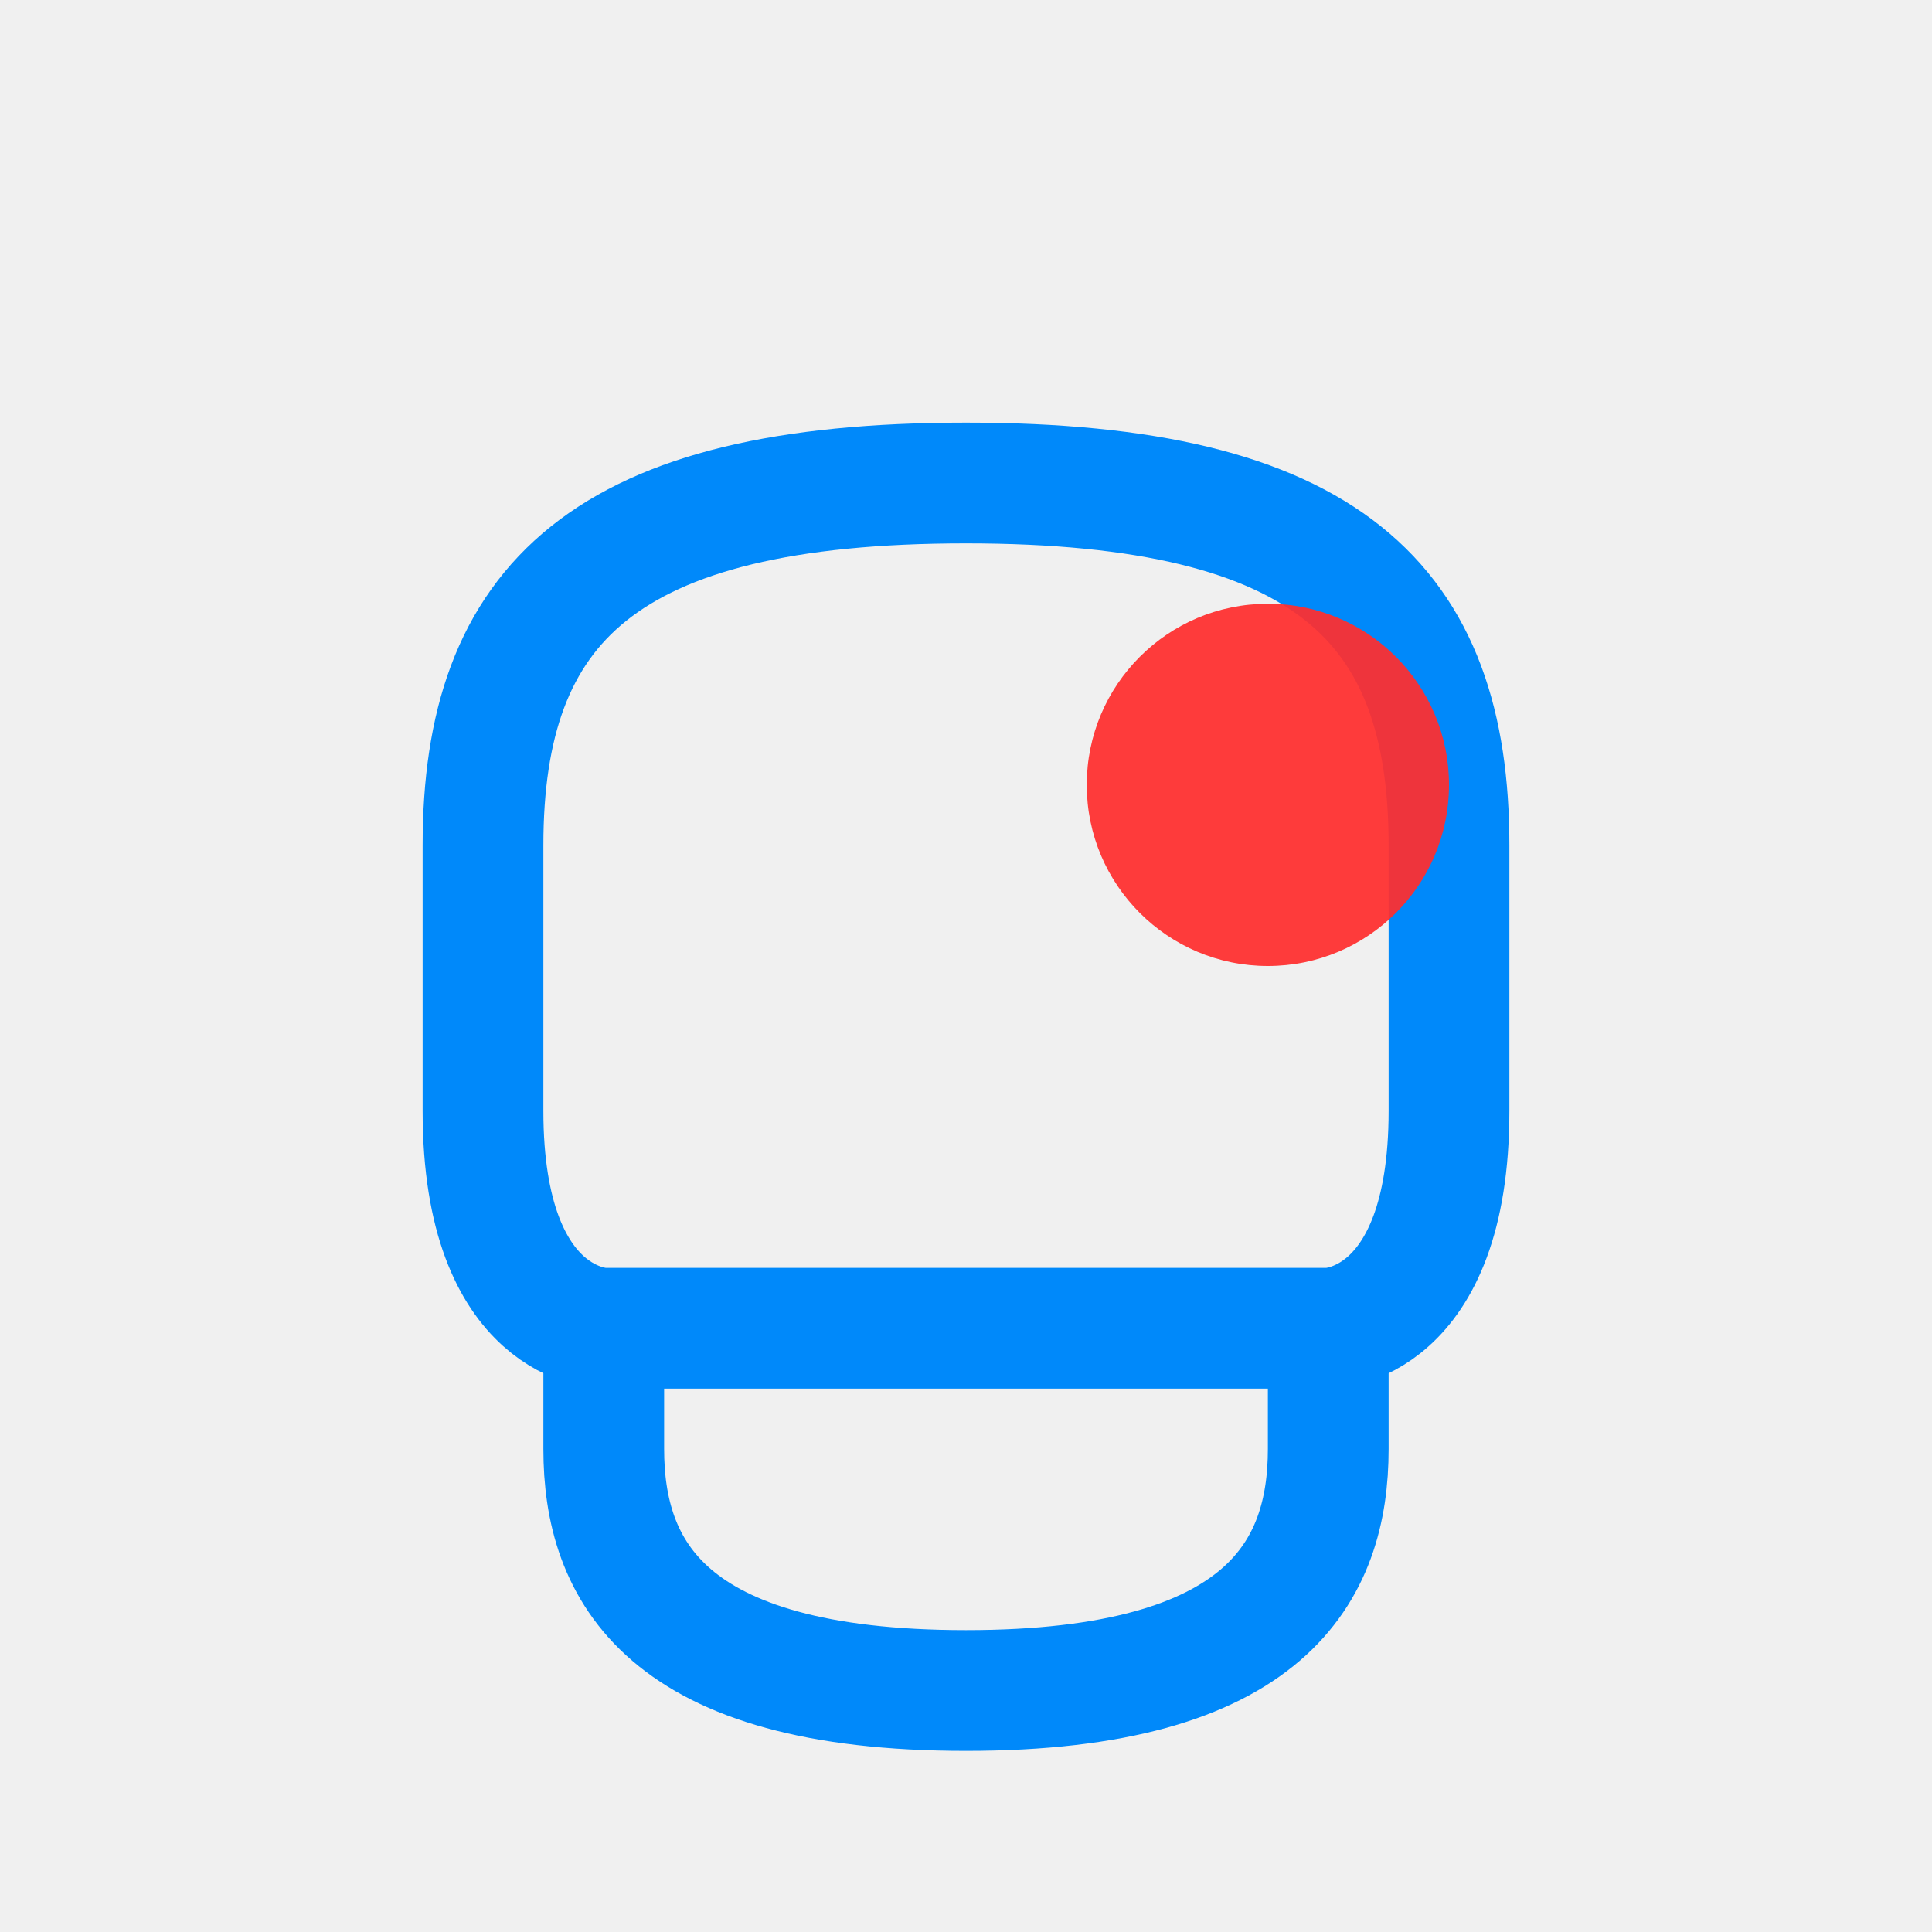
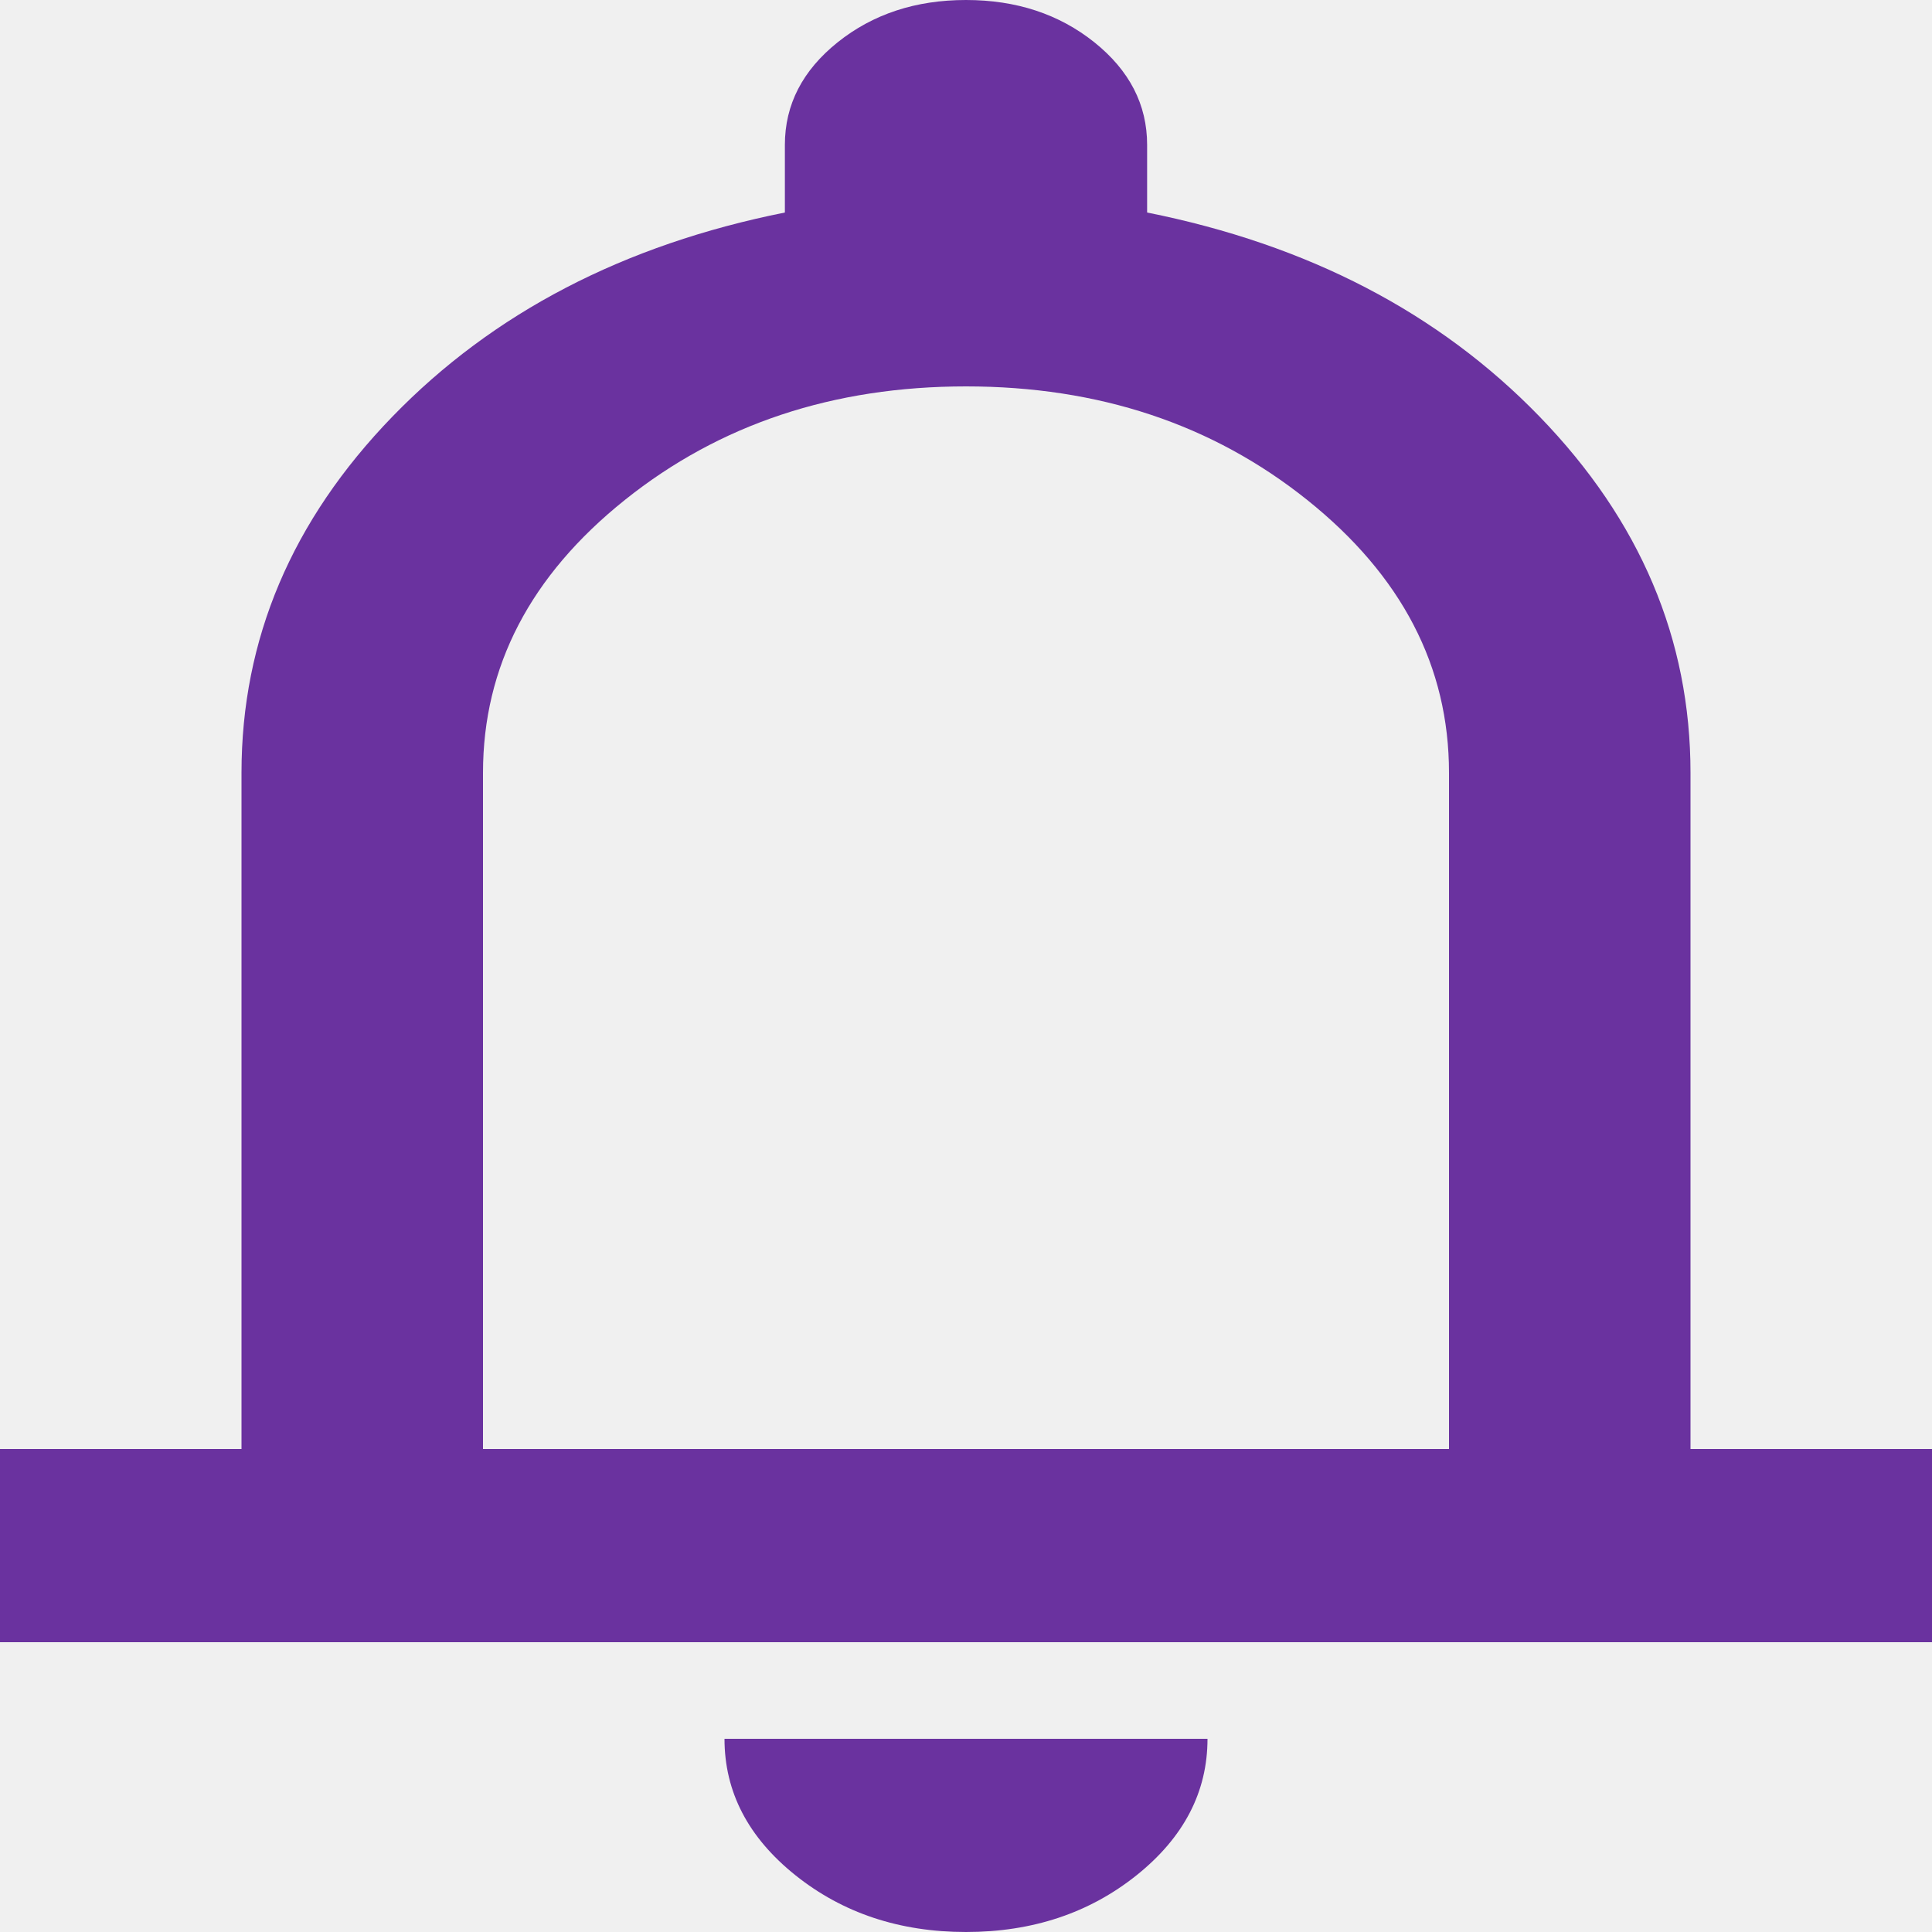
- <svg xmlns="http://www.w3.org/2000/svg" width="64" height="64" viewBox="0 0 64 64" fill="none">
-   <path d="M48 36.8C48 44 44 44 44 44H20C20 44 16 44 16 36.8V28C16 20 20 16 32 16C44 16 48 20 48 28V36.8Z" stroke="rgb(0, 137, 250)" stroke-width="4" />
-   <path d="M44 44V48C44 52 42 56 32 56C22 56 20 52 20 48V44" stroke="rgb(0, 137, 250)" stroke-width="4" />
-   <circle cx="42" cy="26" r="6" fill="rgba(255, 47, 47, 0.932)" />
+ <svg xmlns="http://www.w3.org/2000/svg" width="24" height="24" viewBox="0 0 24 24" fill="none">
+   <g clip-path="url(#clip0_32_2)">
+     <mask id="mask0_32_2" style="mask-type:alpha" maskUnits="userSpaceOnUse" x="0" y="0" width="24" height="24">
+       <path d="M0 20.4V18H3V9.6C3 7.94 3.625 6.465 4.875 5.175C6.125 3.885 7.75 3.04 9.75 2.64V1.8C9.75 1.3 9.969 0.875 10.406 0.525C10.844 0.175 11.375 0 12 0C12.625 0 13.156 0.175 13.594 0.525C14.031 0.875 14.25 1.3 14.25 1.8V2.64C16.25 3.04 17.875 3.885 19.125 5.175C20.375 6.465 21 7.94 21 9.6V18H24V20.4H0ZM12 24C11.175 24 10.469 23.765 9.881 23.295C9.294 22.825 9 22.26 9 21.6H15C15 22.26 14.706 22.825 14.119 23.295C13.531 23.765 12.825 24 12 24ZM6 18H18V9.6C18 8.28 17.413 7.15 16.238 6.21C15.062 5.27 13.65 4.8 12 4.8C10.35 4.8 8.938 5.27 7.763 6.21C6.588 7.15 6 8.28 6 9.6V18Z" fill="#FF1D1D" />
+     </mask>
+     <g mask="url(#mask0_32_2)">
+       <rect width="24" height="24" fill="#6A329F" />
+     </g>
+   </g>
+   <defs>
+     <clipPath id="clip0_32_2">
+       <rect width="24" height="24" fill="white" />
+     </clipPath>
+   </defs>
</svg>
